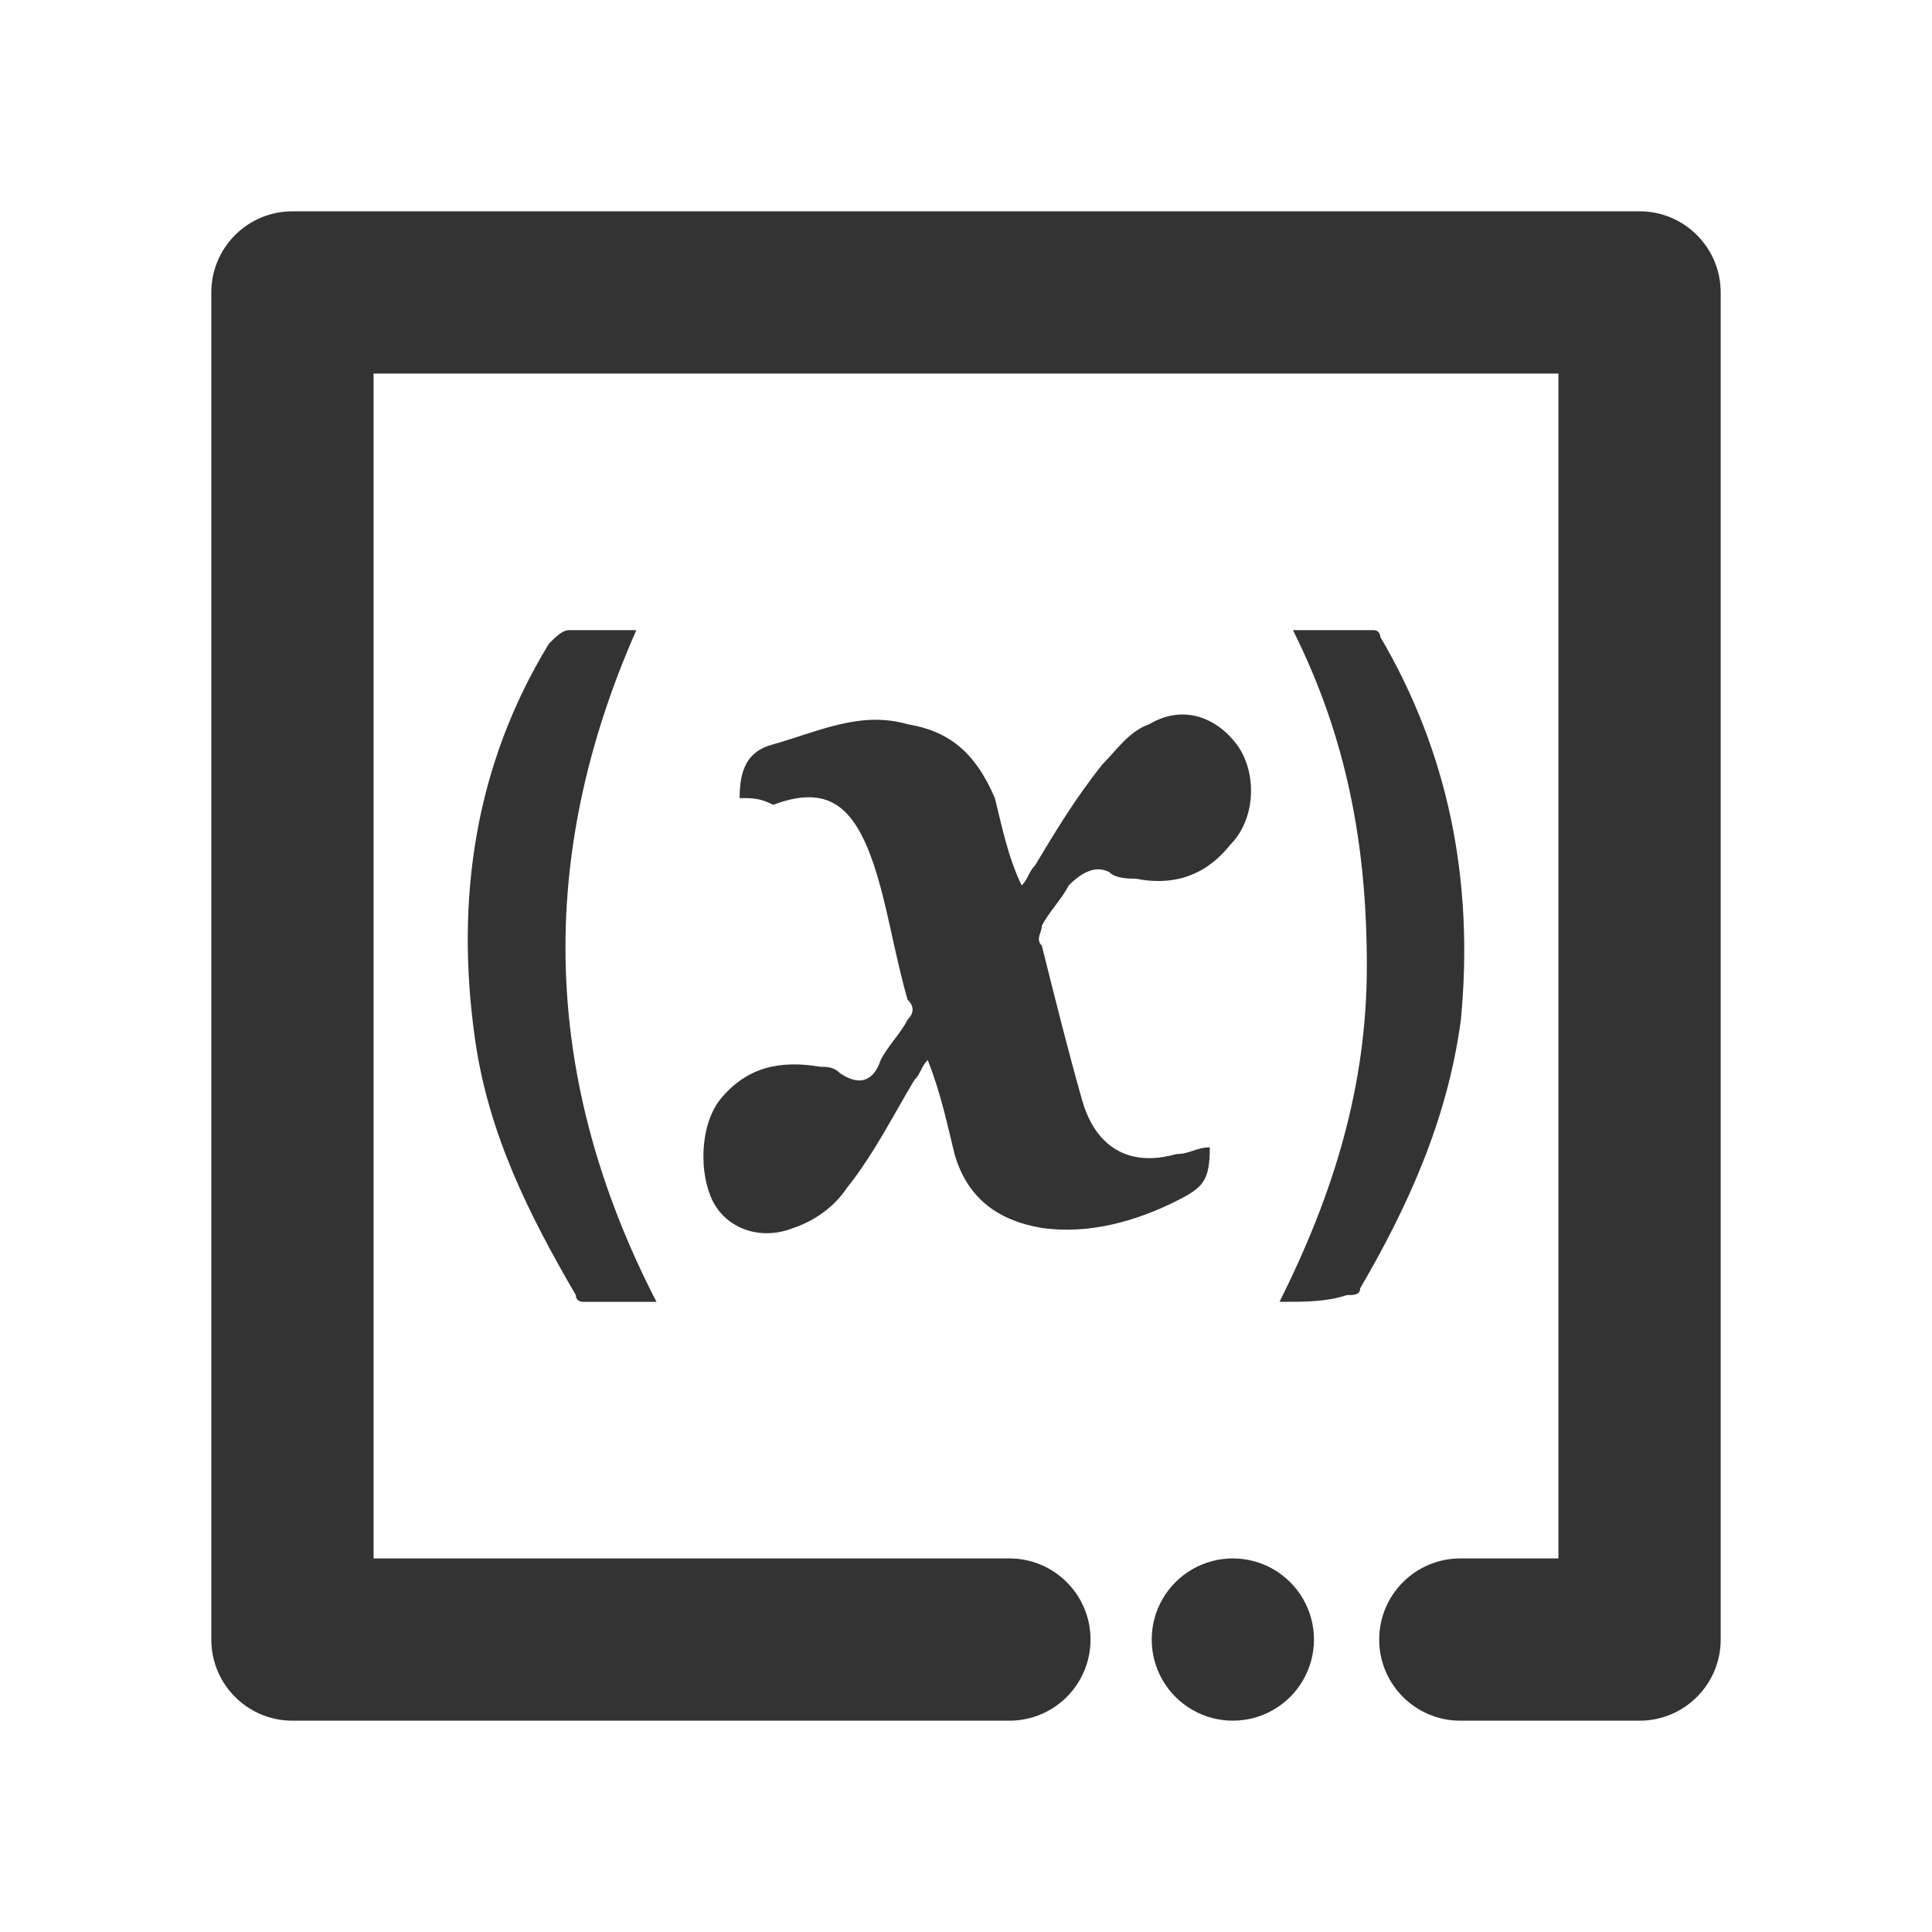
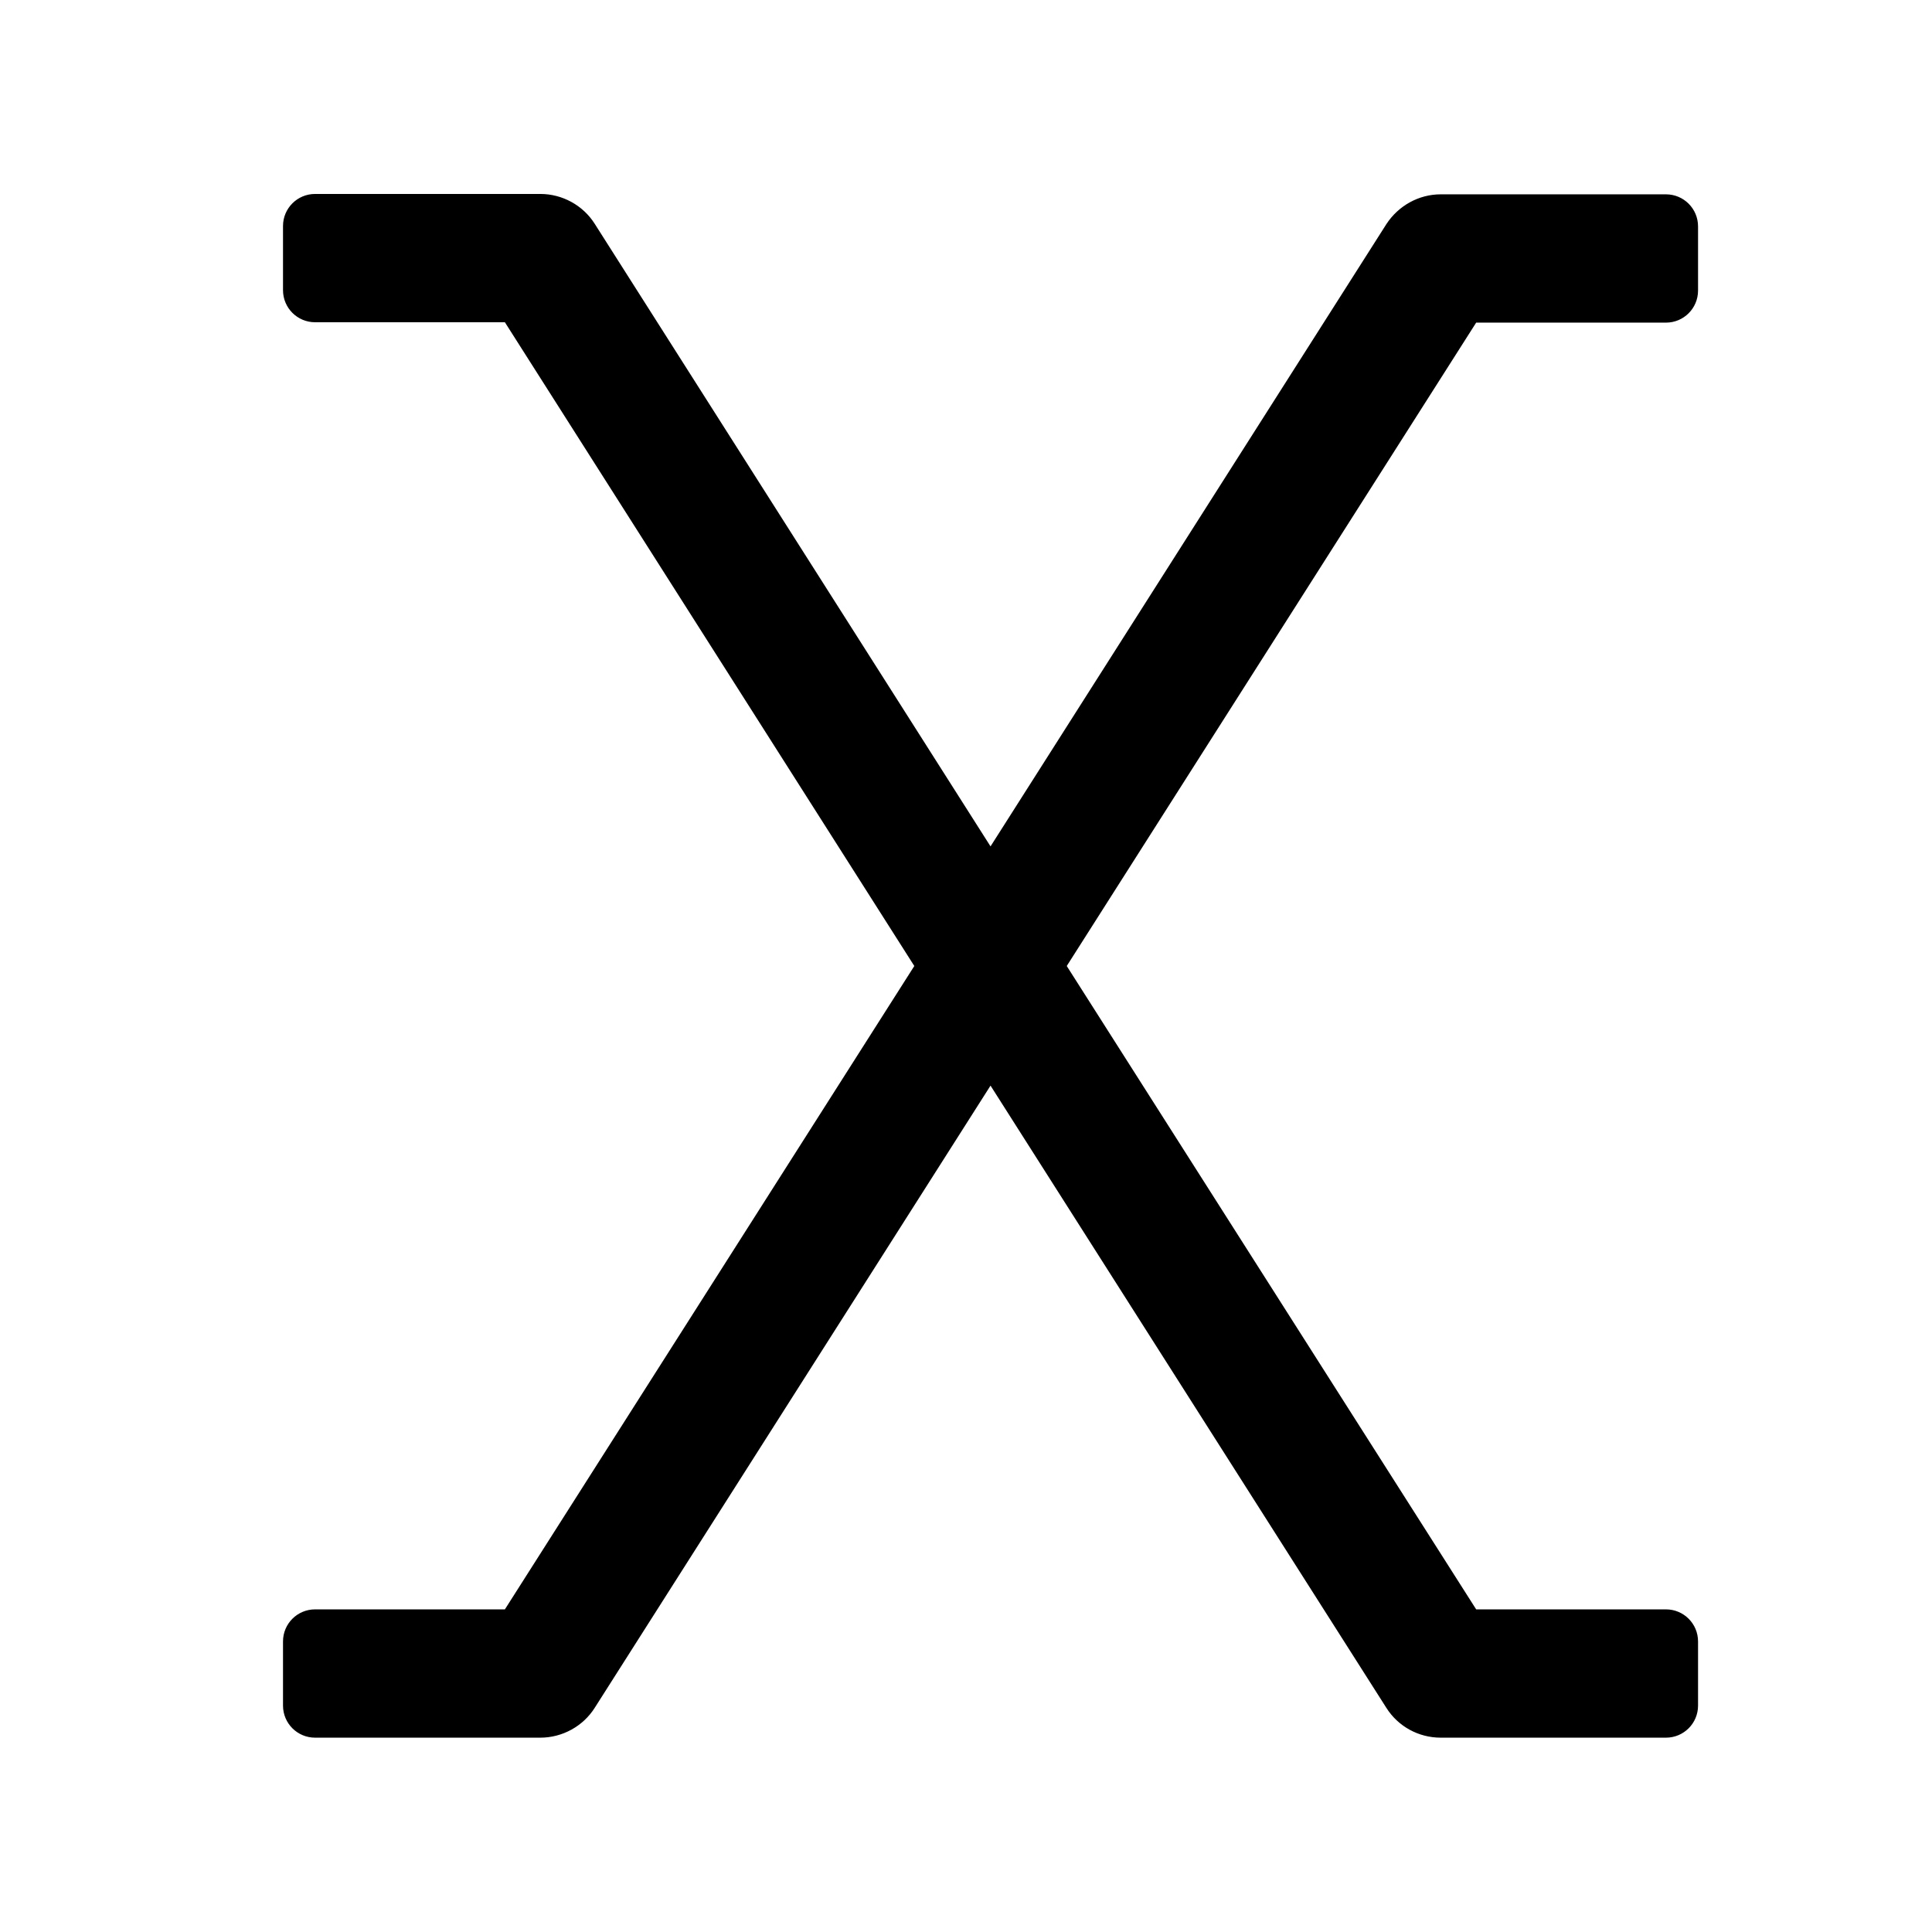
- <svg xmlns="http://www.w3.org/2000/svg" t="1691030701812" class="icon" viewBox="0 0 1024 1024" version="1.1" p-id="18161" width="200" height="200">
-   <path d="M869 112H155c-23.75 0-43 19.25-43 43v714c0 23.75 19.25 43 43 43h380c23.75 0 43-19.25 43-43s-19.25-43-43-43H198V198h628v628h-52c-23.75 0-43 19.25-43 43s19.25 43 43 43h95c23.75 0 43-19.25 43-43V155c0-23.75-19.25-43-43-43z" fill="#333333" p-id="18162" />
-   <path d="M392.02 423c0-14.24 3.56-24.92 17.8-28.48 24.92-7.12 46.28-17.8 71.2-10.68 21.36 3.56 35.6 14.24 46.28 39.16 3.56 14.24 7.12 32.04 14.24 46.28 3.57-3.56 3.57-7.12 7.12-10.68 10.68-17.8 21.36-35.6 35.6-53.4 7.12-7.12 14.24-17.8 24.92-21.36 17.8-10.68 35.6-3.56 46.28 10.68s10.68 39.16-3.56 53.4c-14.24 17.8-32.04 21.36-49.84 17.8-3.56 0-10.68 0-14.24-3.56-7.12-3.56-14.24 0-21.36 7.12-3.56 7.12-10.68 14.24-14.24 21.36 0 3.56-3.56 7.12 0 10.68 7.12 28.48 14.24 56.96 21.36 81.88 7.12 24.92 24.92 35.6 49.84 28.48 7.12 0 10.68-3.56 17.8-3.56 0 17.8-3.56 21.36-17.8 28.48-21.36 10.68-46.28 17.8-71.2 14.24-21.36-3.56-39.16-14.24-46.28-39.16-3.56-14.24-7.12-32.04-14.24-49.84-3.56 3.56-3.56 7.12-7.12 10.68-10.68 17.8-21.36 39.16-35.6 56.96-7.12 10.68-17.8 17.8-28.48 21.36-17.8 7.12-35.6 0-42.72-14.24-7.12-14.24-7.12-39.16 3.56-53.4 14.24-17.8 32.04-21.36 53.4-17.8 3.56 0 7.12 0 10.68 3.56 10.68 7.12 17.8 3.56 21.36-7.12 3.56-7.12 10.68-14.24 14.24-21.36 3.56-3.56 3.56-7.12 0-10.68-7.12-24.92-10.68-49.84-17.8-71.2-10.68-32.04-24.92-42.72-53.4-32.04-7.12-3.56-10.68-3.56-17.8-3.56zM678.18 690c28.48-56.96 46.28-113.92 46.28-178s-10.68-121.04-39.16-178h42.72c3.56 0 3.56 3.56 3.56 3.56 35.6 60.52 49.84 128.16 42.72 202.91-7.12 53.4-28.48 99.68-53.4 142.41 0 3.56-3.56 3.56-7.12 3.56-10.68 3.56-21.36 3.56-35.6 3.56zM337.26 334c-53.4 121.04-49.84 238.52 10.68 356h-39.16s-3.56 0-3.56-3.56c-24.92-42.72-46.28-85.44-53.4-135.28-10.68-74.76 0-145.96 39.16-210.04 3.56-3.56 7.12-7.12 10.68-7.12h35.6zM610.43 868.99a42.99 42.99 0 0 0 21.5 37.24 43.006 43.006 0 0 0 43 0 43.012 43.012 0 0 0 21.5-37.24c0-15.37-8.19-29.56-21.5-37.24a43.006 43.006 0 0 0-43 0 42.99 42.99 0 0 0-21.5 37.24z m0 0" fill="#333333" p-id="18163" />
+ <svg xmlns="http://www.w3.org/2000/svg" t="1691209540637" class="icon" viewBox="0 0 1024 1024" version="1.1" p-id="6795" width="200" height="200">
+   <path d="M883 103h-119.4c-11.6 0-22.4 6-28.8 15.8L525 448.6l-209.8-330c-6.2-9.8-17.2-15.8-28.8-15.8H167c-9.4 0-17 7.6-17 17v34c0 9.4 7.6 17 17 17h100.6L484.6 512 267.6 853H167c-9.4 0-17 7.6-17 17v34c0 9.4 7.6 17 17 17h119.4c11.6 0 22.6-6 28.8-15.8l209.8-329.8 209.8 329.8c6.2 9.8 17 15.8 28.8 15.8h119.4c9.4 0 17-7.6 17-17v-34c0-9.4-7.6-17-17-17h-100.6L565.4 512 782.4 171h100.6c9.4 0 17-7.6 17-17V120c0-9.4-7.6-17-17-17z" p-id="6796" />
</svg>
